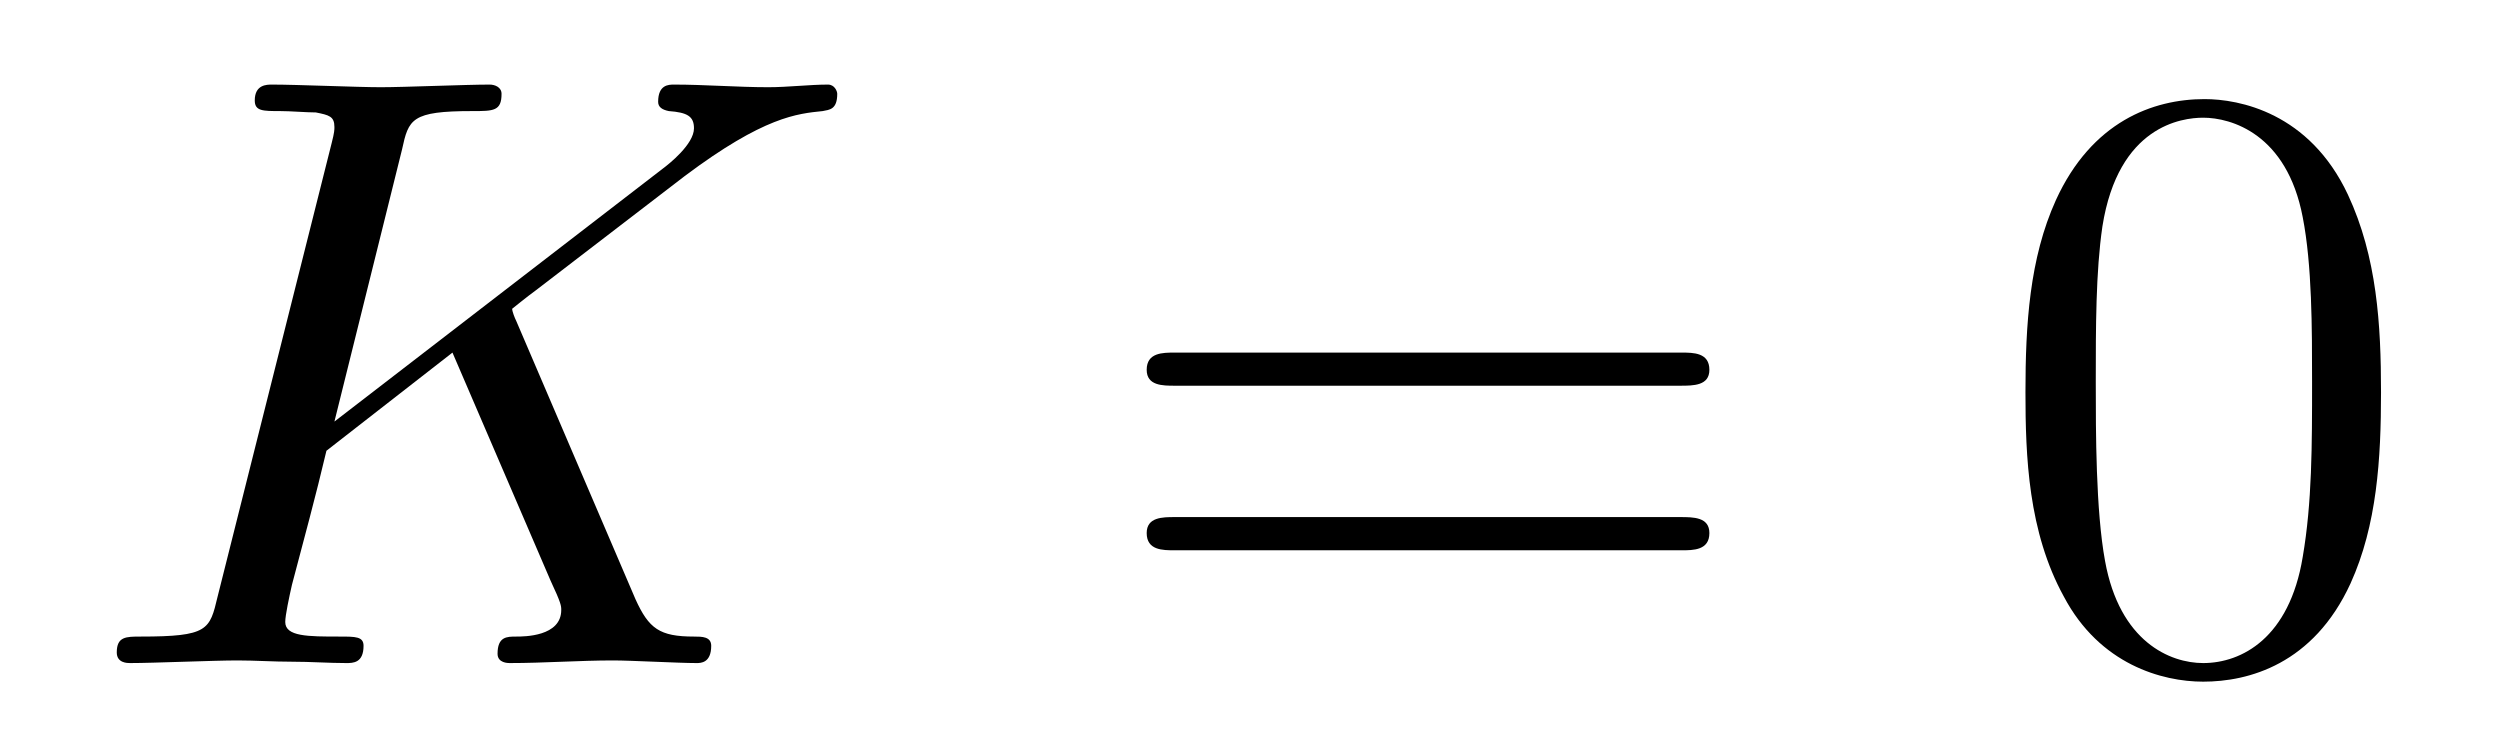
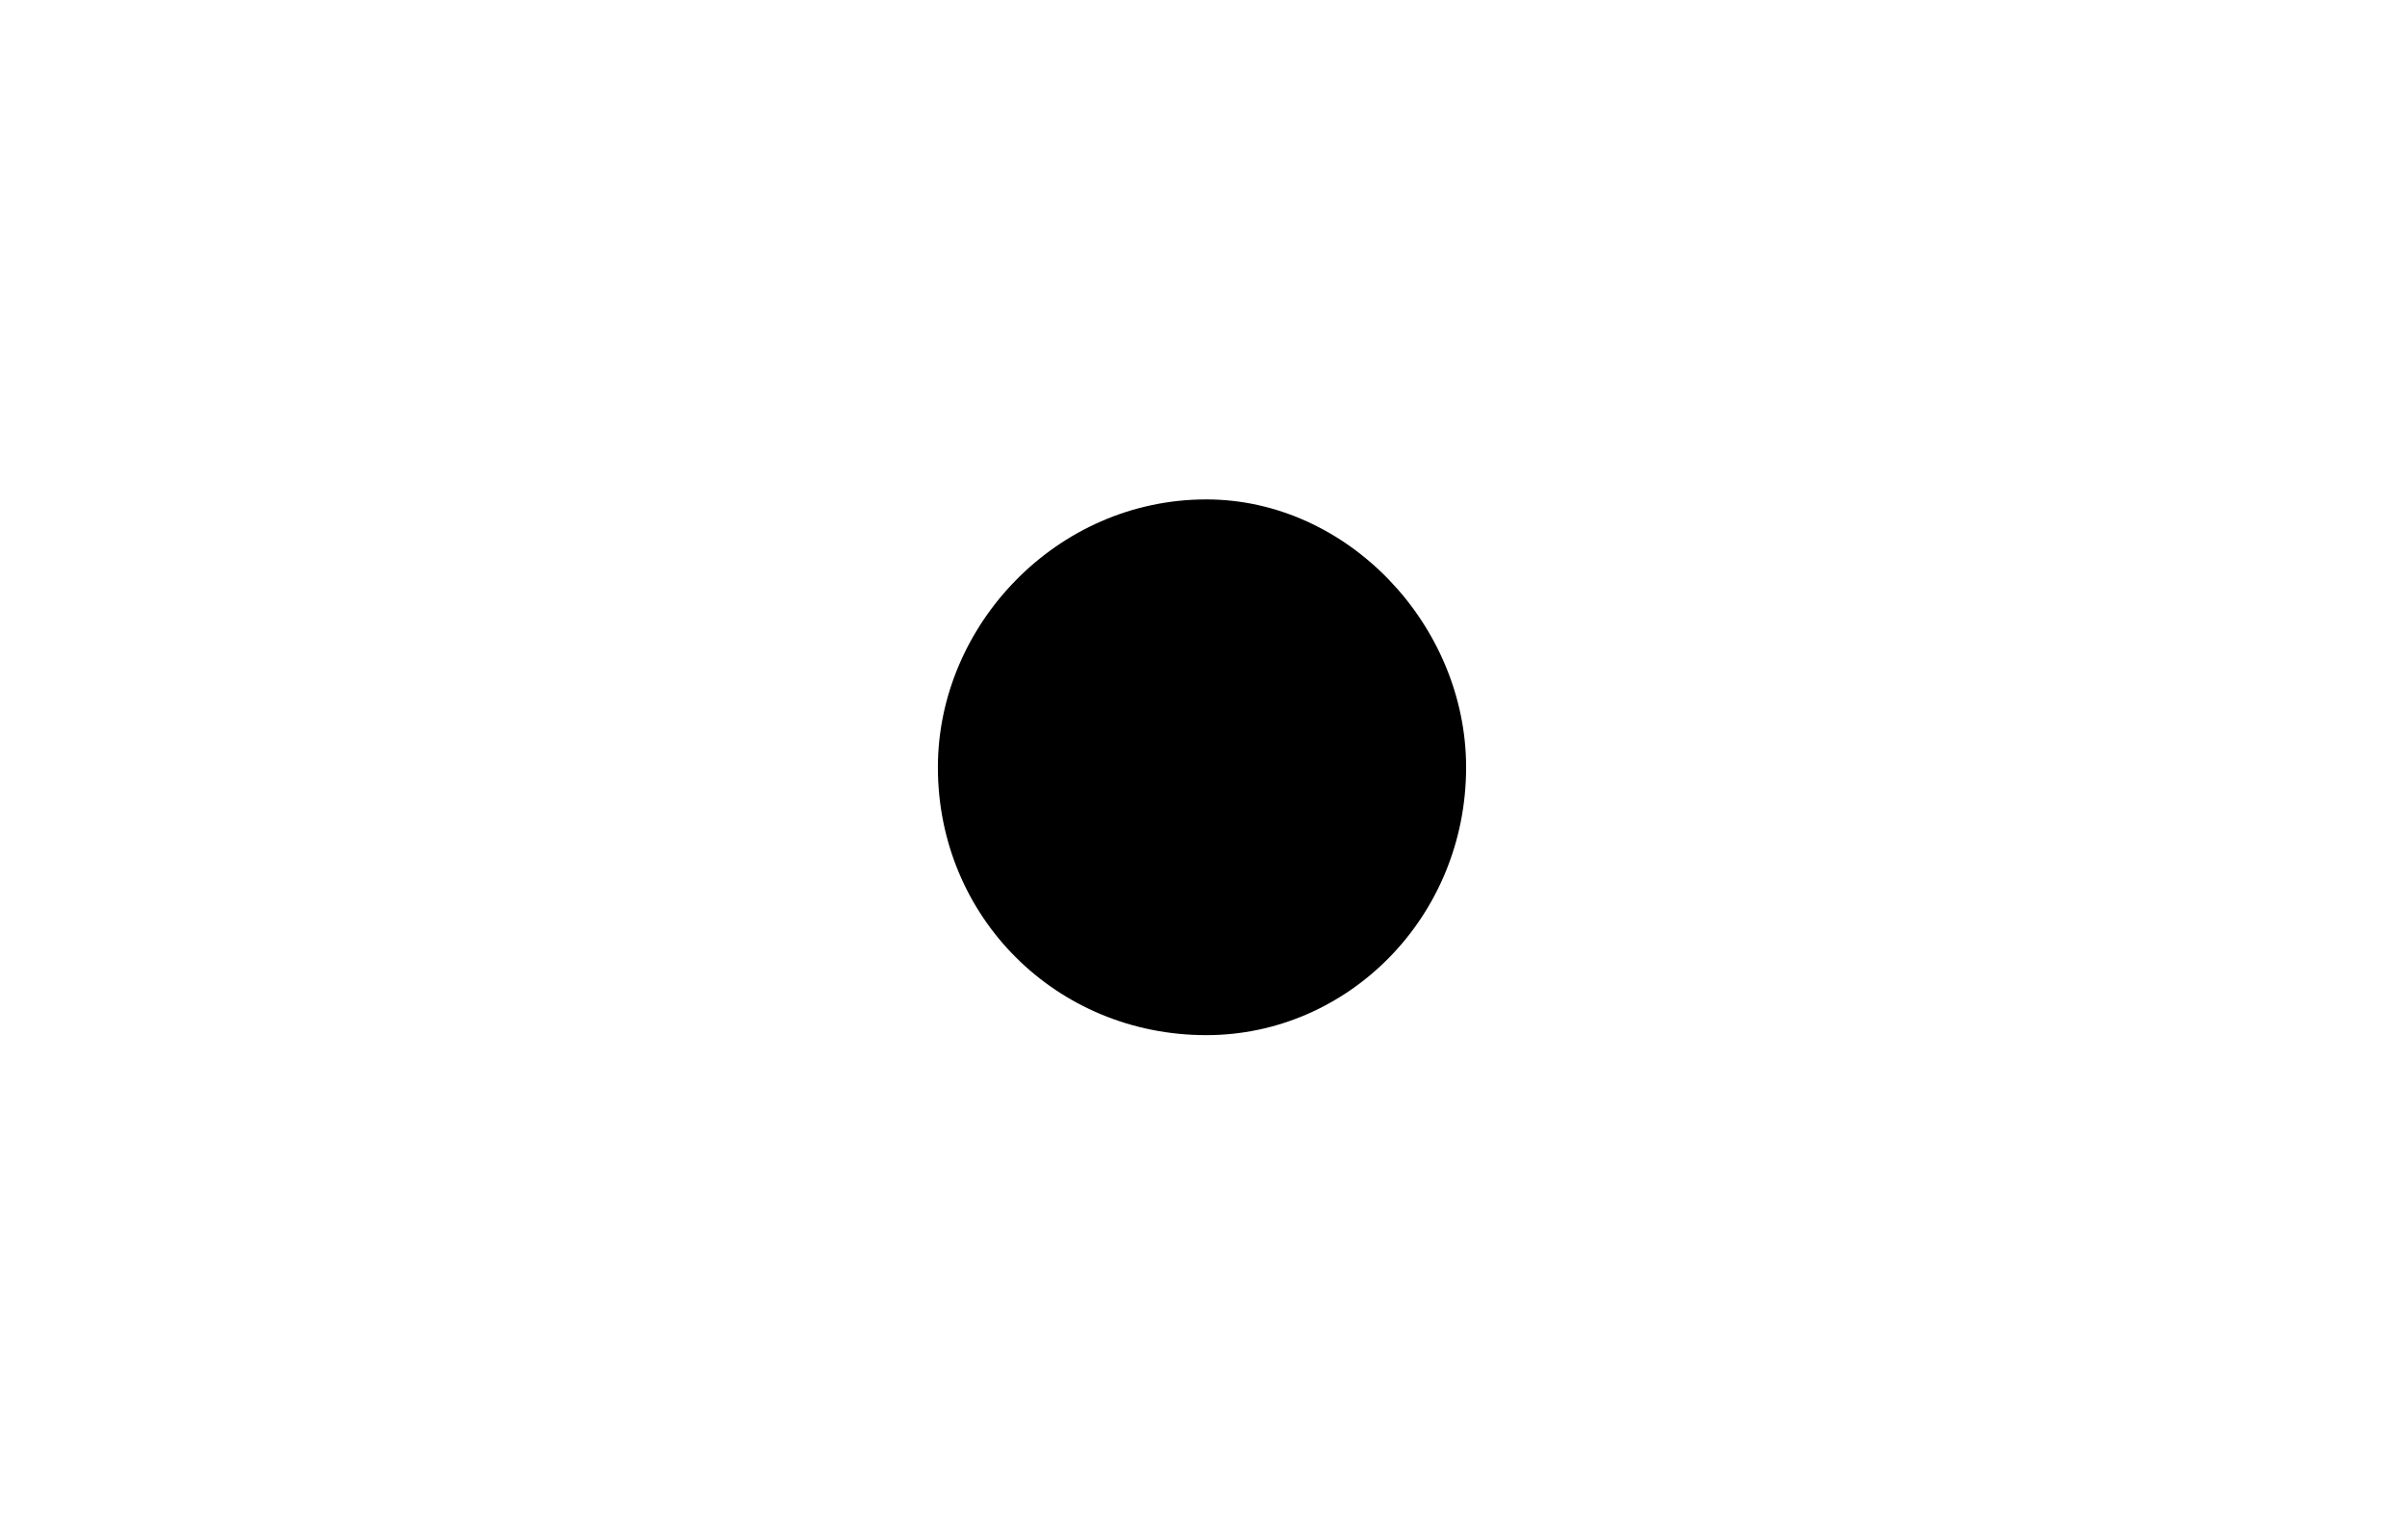
- <svg xmlns="http://www.w3.org/2000/svg" xmlns:xlink="http://www.w3.org/1999/xlink" viewBox="0 0 29.439 8.808" version="1.2">
+ <svg xmlns="http://www.w3.org/2000/svg" xmlns:xlink="http://www.w3.org/1999/xlink" viewBox="0 0 4.767 3.052" version="1.2">
  <defs>
    <g>
      <symbol overflow="visible" id="glyph0-0">
        <path style="stroke:none;" d="" />
      </symbol>
      <symbol overflow="visible" id="glyph0-1">
-         <path style="stroke:none;" d="M 5.078 -4.031 C 5.062 -4.062 5.031 -4.141 5.031 -4.172 C 5.031 -4.172 5.203 -4.312 5.312 -4.391 L 7.062 -5.734 C 8 -6.438 8.391 -6.469 8.688 -6.5 C 8.766 -6.516 8.859 -6.516 8.859 -6.703 C 8.859 -6.734 8.828 -6.812 8.75 -6.812 C 8.531 -6.812 8.281 -6.781 8.047 -6.781 C 7.688 -6.781 7.297 -6.812 6.938 -6.812 C 6.875 -6.812 6.75 -6.812 6.75 -6.609 C 6.75 -6.547 6.797 -6.516 6.875 -6.5 C 7.094 -6.484 7.172 -6.438 7.172 -6.297 C 7.172 -6.109 6.875 -5.875 6.812 -5.828 L 2.938 -2.844 L 3.734 -6.047 C 3.812 -6.406 3.844 -6.5 4.562 -6.5 C 4.812 -6.5 4.906 -6.5 4.906 -6.703 C 4.906 -6.781 4.828 -6.812 4.766 -6.812 C 4.484 -6.812 3.766 -6.781 3.484 -6.781 C 3.203 -6.781 2.5 -6.812 2.203 -6.812 C 2.141 -6.812 2 -6.812 2 -6.625 C 2 -6.5 2.094 -6.5 2.297 -6.5 C 2.422 -6.5 2.609 -6.484 2.719 -6.484 C 2.875 -6.453 2.938 -6.438 2.938 -6.312 C 2.938 -6.281 2.938 -6.25 2.906 -6.125 L 1.562 -0.781 C 1.469 -0.391 1.453 -0.312 0.656 -0.312 C 0.484 -0.312 0.375 -0.312 0.375 -0.125 C 0.375 0 0.5 0 0.531 0 C 0.812 0 1.516 -0.031 1.797 -0.031 C 2 -0.031 2.219 -0.016 2.438 -0.016 C 2.656 -0.016 2.875 0 3.078 0 C 3.156 0 3.281 0 3.281 -0.203 C 3.281 -0.312 3.188 -0.312 3 -0.312 C 2.625 -0.312 2.359 -0.312 2.359 -0.484 C 2.359 -0.562 2.406 -0.781 2.438 -0.922 C 2.578 -1.453 2.719 -1.969 2.844 -2.5 L 4.328 -3.656 L 5.484 -0.969 C 5.609 -0.703 5.609 -0.672 5.609 -0.625 C 5.609 -0.312 5.172 -0.312 5.078 -0.312 C 4.969 -0.312 4.859 -0.312 4.859 -0.109 C 4.859 0 4.984 0 5 0 C 5.406 0 5.828 -0.031 6.219 -0.031 C 6.438 -0.031 6.984 0 7.203 0 C 7.25 0 7.375 0 7.375 -0.203 C 7.375 -0.312 7.266 -0.312 7.172 -0.312 C 6.766 -0.312 6.641 -0.406 6.484 -0.75 Z M 5.078 -4.031 " />
-       </symbol>
-       <symbol overflow="visible" id="glyph1-0">
-         <path style="stroke:none;" d="" />
-       </symbol>
-       <symbol overflow="visible" id="glyph1-1">
-         <path style="stroke:none;" d="M 6.844 -3.266 C 7 -3.266 7.188 -3.266 7.188 -3.453 C 7.188 -3.656 7 -3.656 6.859 -3.656 L 0.891 -3.656 C 0.75 -3.656 0.562 -3.656 0.562 -3.453 C 0.562 -3.266 0.75 -3.266 0.891 -3.266 Z M 6.859 -1.328 C 7 -1.328 7.188 -1.328 7.188 -1.531 C 7.188 -1.719 7 -1.719 6.844 -1.719 L 0.891 -1.719 C 0.75 -1.719 0.562 -1.719 0.562 -1.531 C 0.562 -1.328 0.75 -1.328 0.891 -1.328 Z M 6.859 -1.328 " />
-       </symbol>
-       <symbol overflow="visible" id="glyph1-2">
-         <path style="stroke:none;" d="M 4.578 -3.188 C 4.578 -3.984 4.531 -4.781 4.188 -5.516 C 3.734 -6.484 2.906 -6.641 2.5 -6.641 C 1.891 -6.641 1.172 -6.375 0.75 -5.453 C 0.438 -4.766 0.391 -3.984 0.391 -3.188 C 0.391 -2.438 0.422 -1.547 0.844 -0.781 C 1.266 0.016 2 0.219 2.484 0.219 C 3.016 0.219 3.781 0.016 4.219 -0.938 C 4.531 -1.625 4.578 -2.406 4.578 -3.188 Z M 2.484 0 C 2.094 0 1.5 -0.25 1.328 -1.203 C 1.219 -1.797 1.219 -2.719 1.219 -3.312 C 1.219 -3.953 1.219 -4.609 1.297 -5.141 C 1.484 -6.328 2.234 -6.422 2.484 -6.422 C 2.812 -6.422 3.469 -6.234 3.656 -5.25 C 3.766 -4.688 3.766 -3.938 3.766 -3.312 C 3.766 -2.562 3.766 -1.891 3.656 -1.25 C 3.5 -0.297 2.938 0 2.484 0 Z M 2.484 0 " />
+         <path style="stroke:none;" d="M 1.906 -0.531 C 1.906 -0.812 1.672 -1.062 1.391 -1.062 C 1.094 -1.062 0.859 -0.812 0.859 -0.531 C 0.859 -0.234 1.094 0 1.391 0 C 1.672 0 1.906 -0.234 1.906 -0.531 Z M 1.906 -0.531 " />
      </symbol>
    </g>
-     <clipPath id="clip1">
-       <path d="M 23 1 L 29 1 L 29 8.809 L 23 8.809 Z M 23 1 " />
-     </clipPath>
  </defs>
  <g id="surface1">
    <g style="fill:rgb(0%,0%,0%);fill-opacity:1;">
-       <use xlink:href="#glyph0-1" x="1" y="7.808" />
-     </g>
-     <g style="fill:rgb(0%,0%,0%);fill-opacity:1;">
-       <use xlink:href="#glyph1-1" x="12.941" y="7.808" />
-     </g>
-     <g clip-path="url(#clip1)" clip-rule="nonzero">
-       <g style="fill:rgb(0%,0%,0%);fill-opacity:1;">
-         <use xlink:href="#glyph1-2" x="23.46" y="7.808" />
-       </g>
+       <use xlink:href="#glyph0-1" x="1" y="2.052" />
    </g>
  </g>
</svg>
